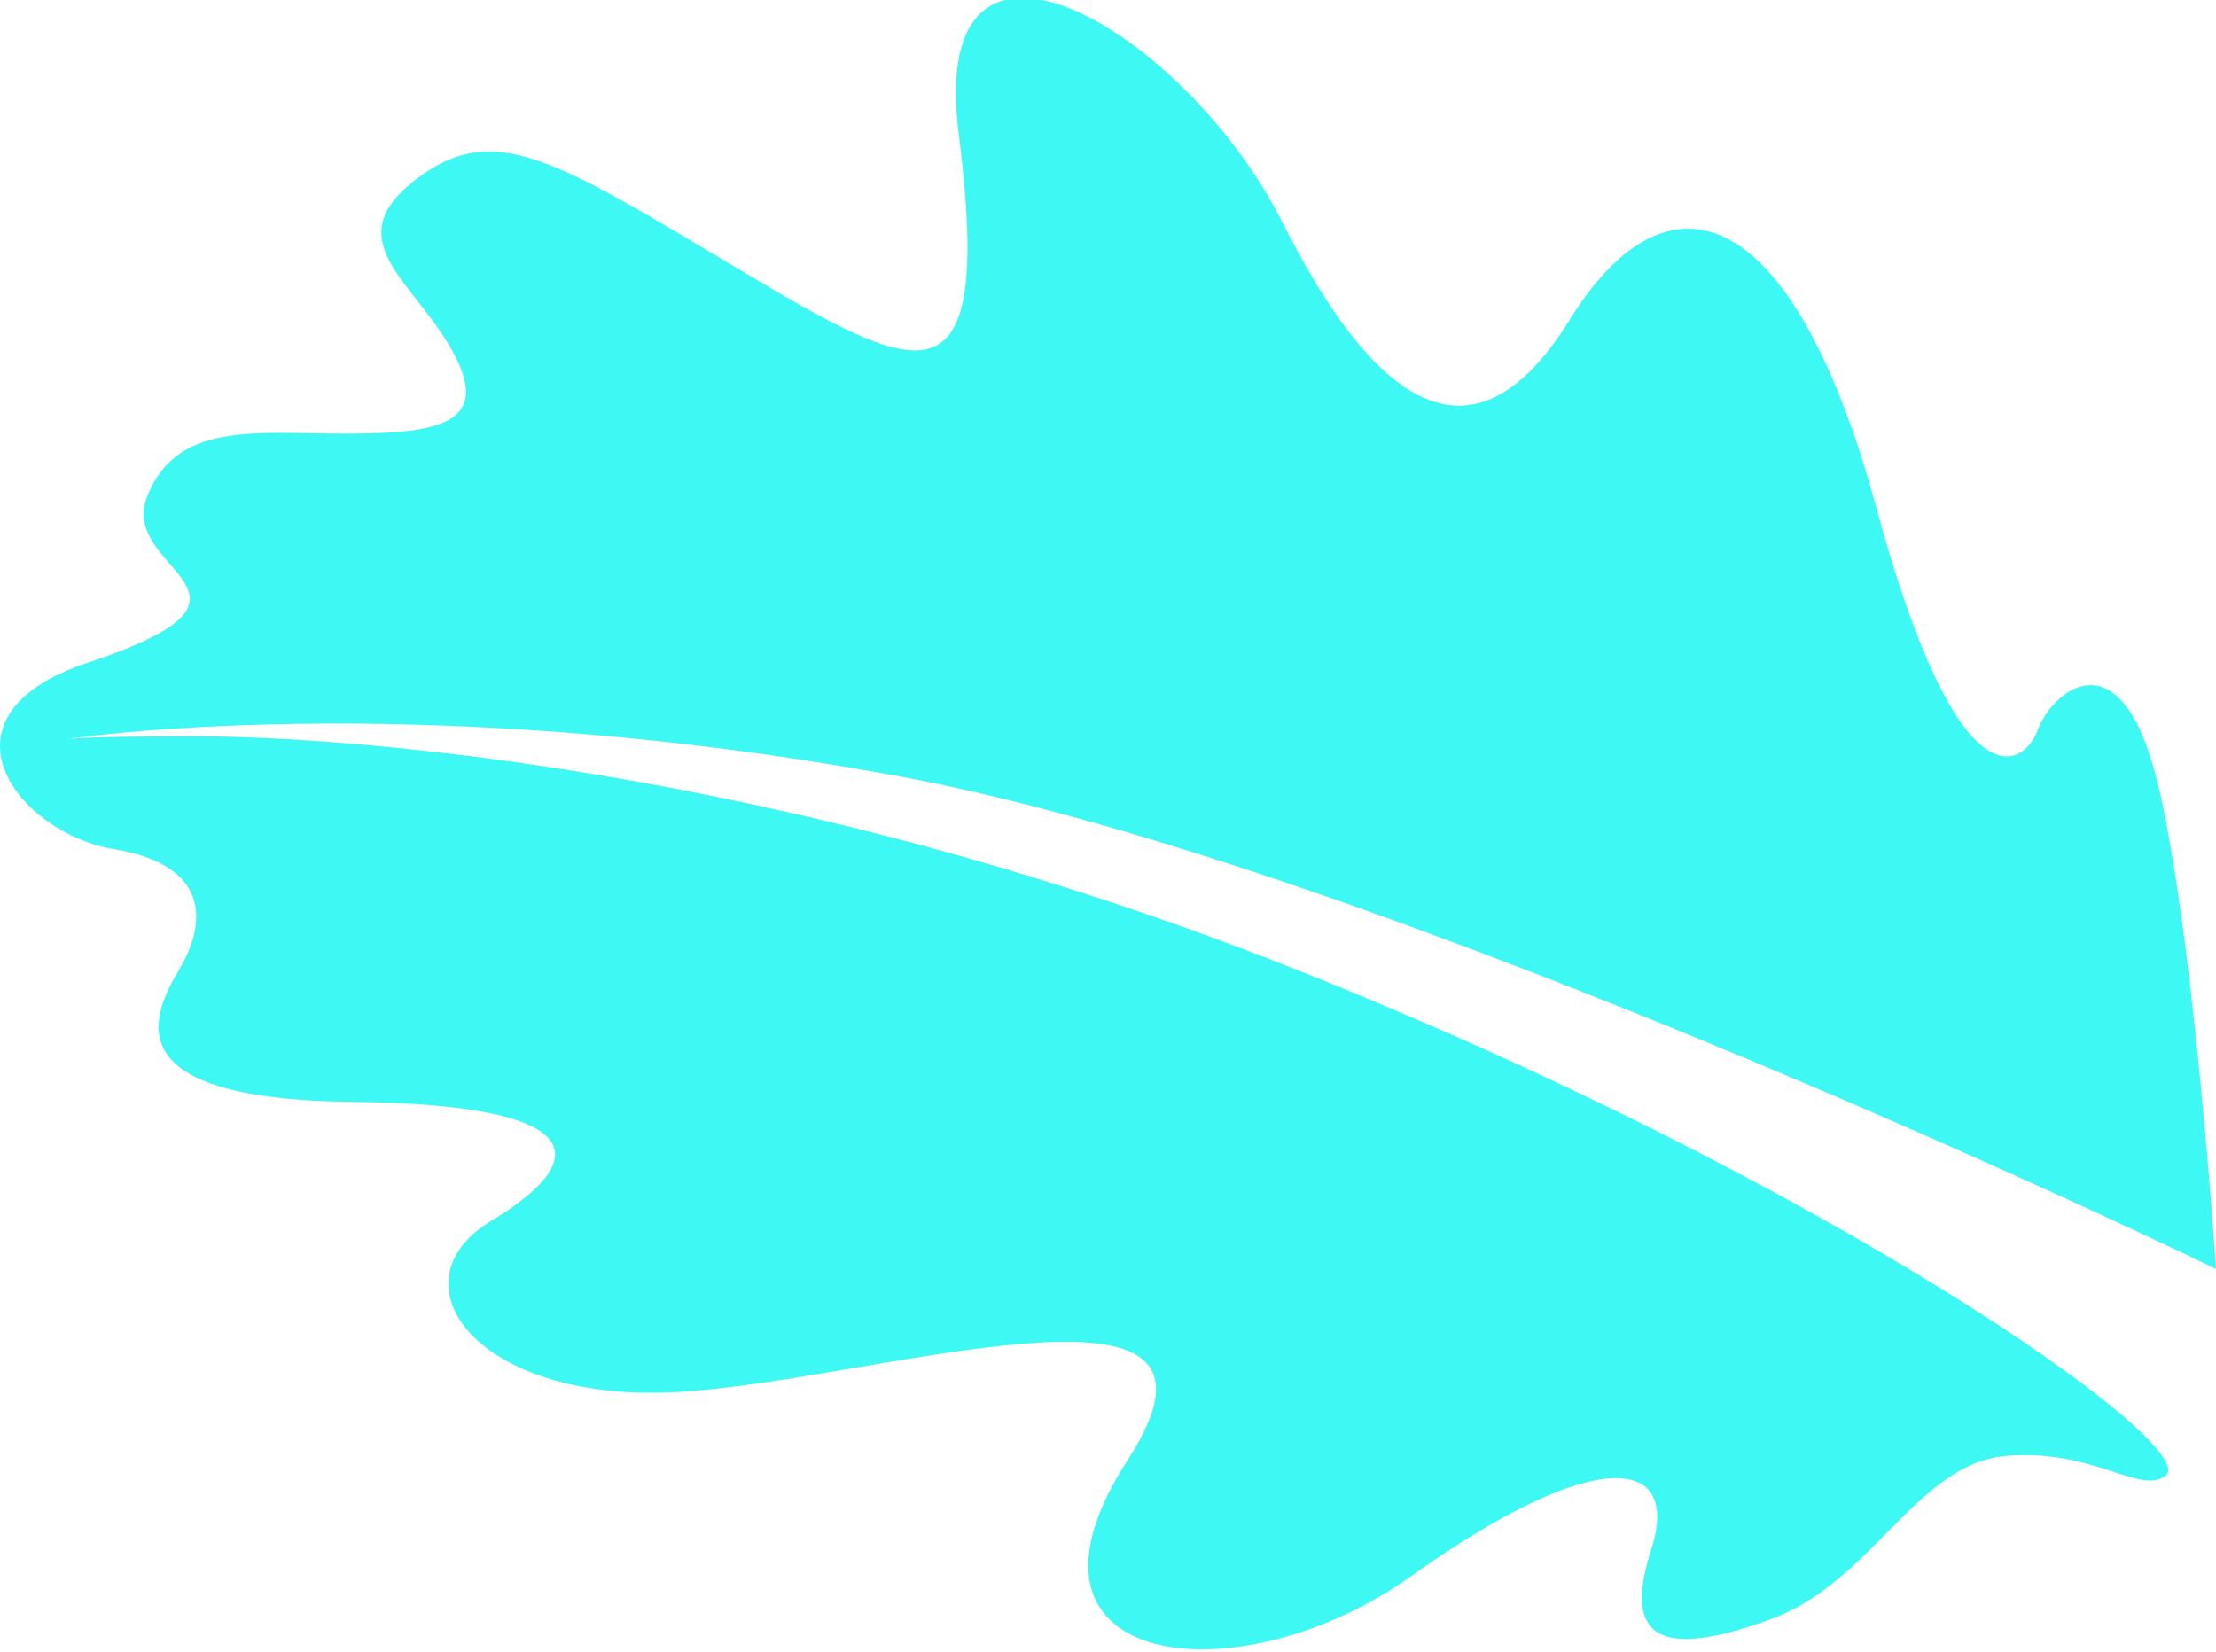
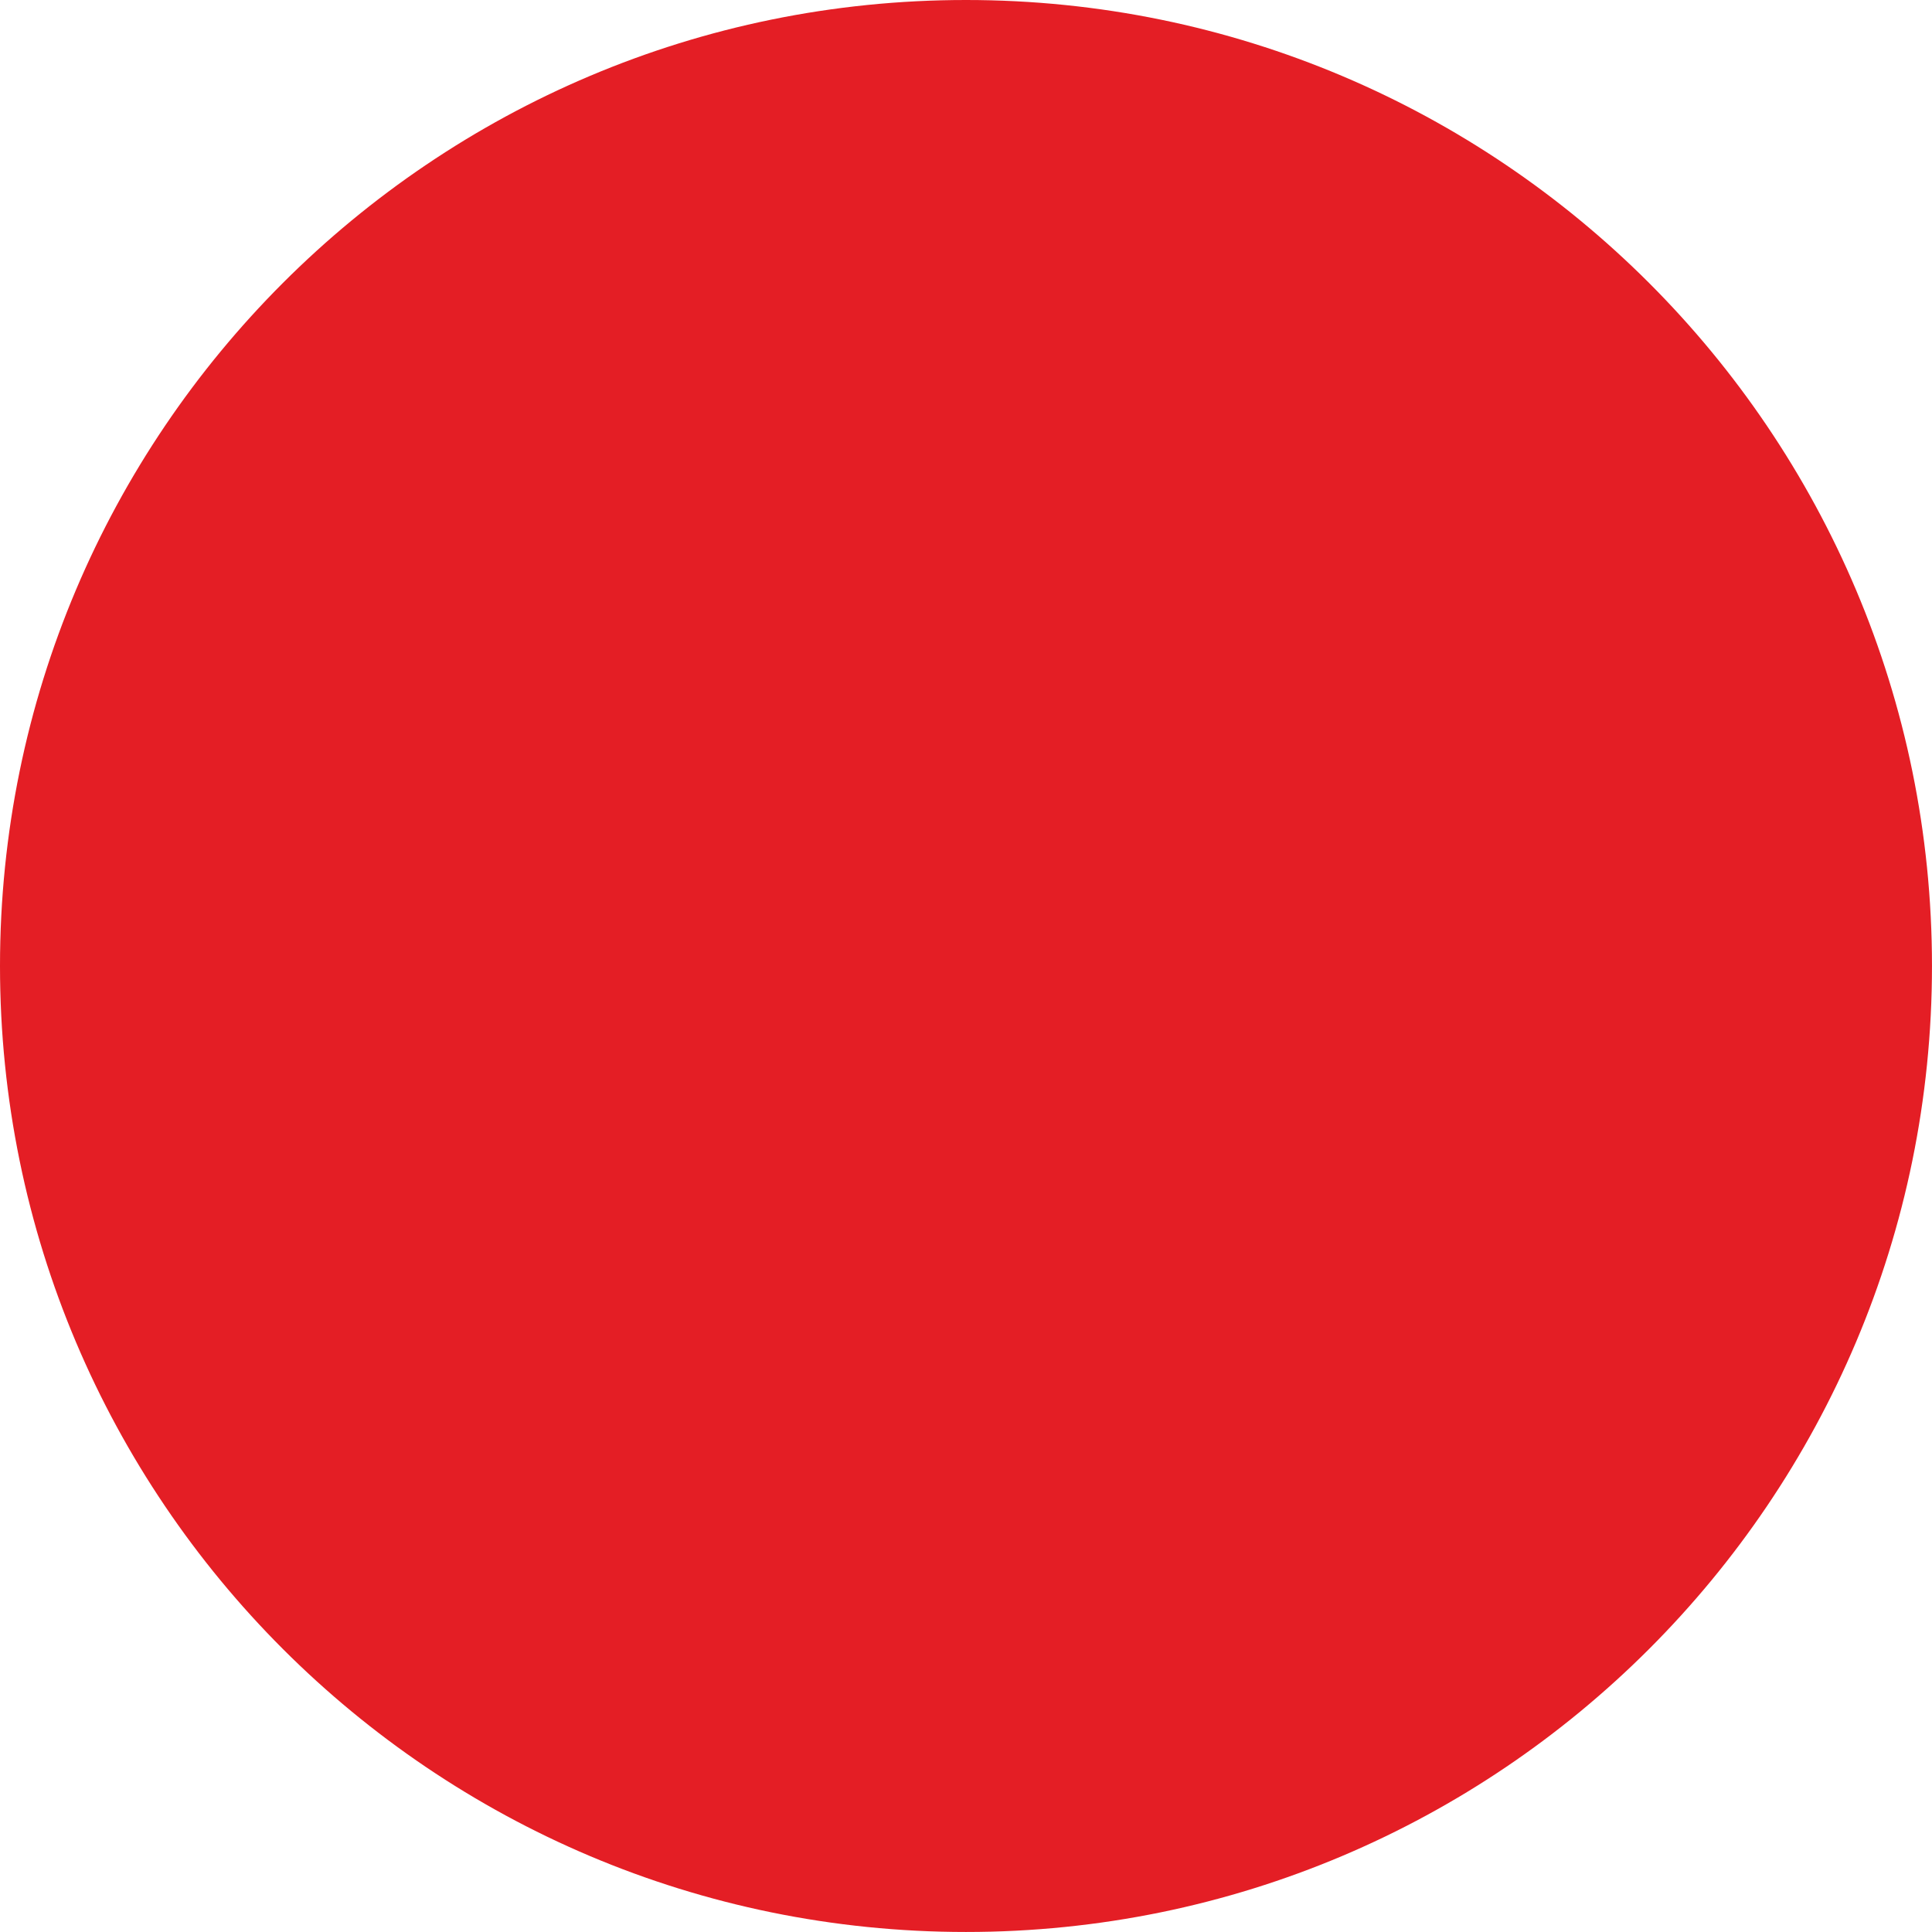
- <svg xmlns="http://www.w3.org/2000/svg" width="161" height="120">
-   <path d="M161 92.206s-1.655-25.103-4.327-35.653c-2.673-10.55-7.588-6.304-8.623-3.517-1.035 2.786-5.76 5.805-11.742-16.184-5.981-21.99-15.018-25.294-22.273-13.6-7.255 11.693-14.5 5.547-20.873-7.118C86.155 2.208 67.285-9.01 69.656 9.726c2.61 20.629-2.838 17.66-16.074 9.78-13.237-7.88-17.694-10.872-23.422-6.423-5.727 4.449 0 7.372 2.8 12.583 2.8 5.212-1.272 5.847-7.89 5.847-6.62 0-12.22-.89-14.383 4.576-2.164 5.466 10.763 7.043-4.327 12.075-11.652 3.885-5.028 12.393 1.909 13.537 6.936 1.144 6.81 5.275 4.773 8.707-2.037 3.431-4.837 9.469 12.536 9.66 17.374.19 17.5 4.194 10.119 8.643-7.382 4.448-1.146 13.155 13.237 12.456 14.382-.7 42.912-10.383 33.013 4.896-9.9 15.28 7.935 17.49 20.609 8.449 13.341-9.518 19.65-8.782 17.4-1.862s1.32 7.704 8.7 5.007c7.38-2.696 10.62-11.324 17.099-11.864 6.48-.539 9.858 2.982 11.658 1.364 2.118-2.444-24.923-21.497-63.36-36.75-38.437-15.252-71.02-16.904-79.802-16.904-8.782 0-9.546.222-9.546.222s25.073-3.909 60.71 2.7C101.054 63.036 161 92.207 161 92.207z" fill="#3ef8f4" />
+ <svg xmlns="http://www.w3.org/2000/svg" width="87.435" height="87.435" version="1.1" id="svg4">
+   <defs id="defs8" />
+   <circle r="43.717" cy="43.717" cx="43.717" id="path7" style="fill:#e41e25" />
</svg>
